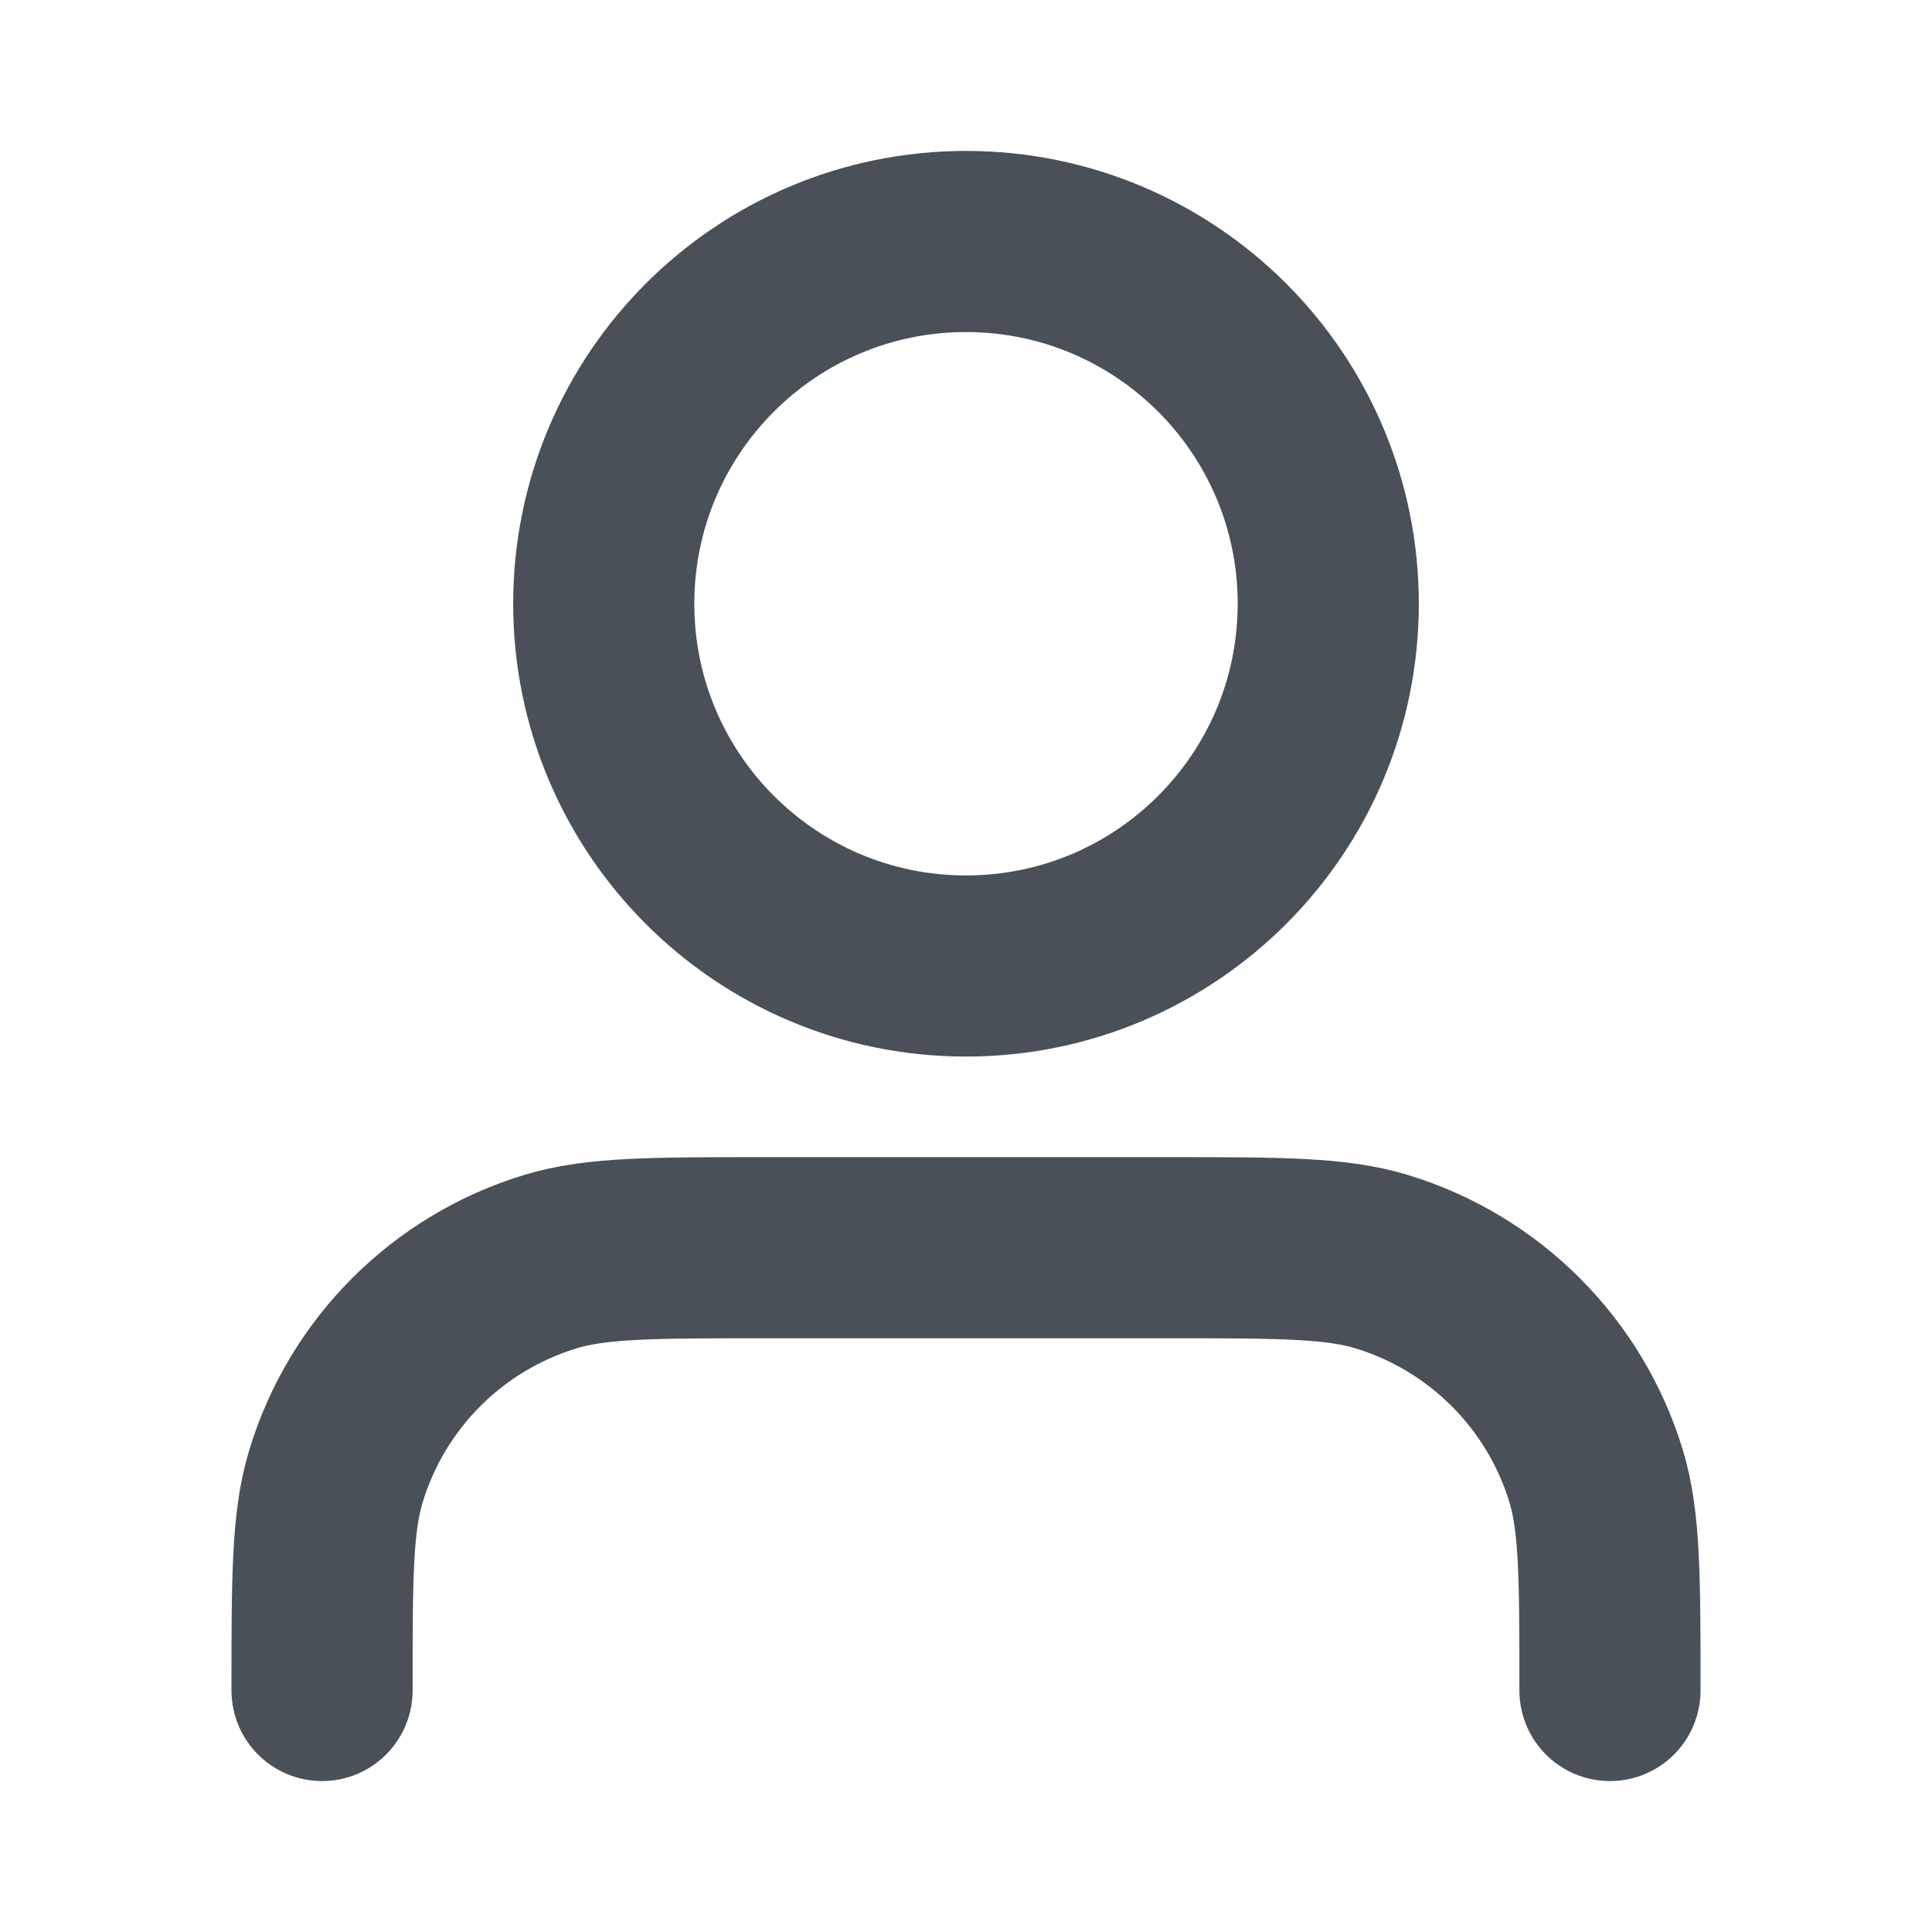
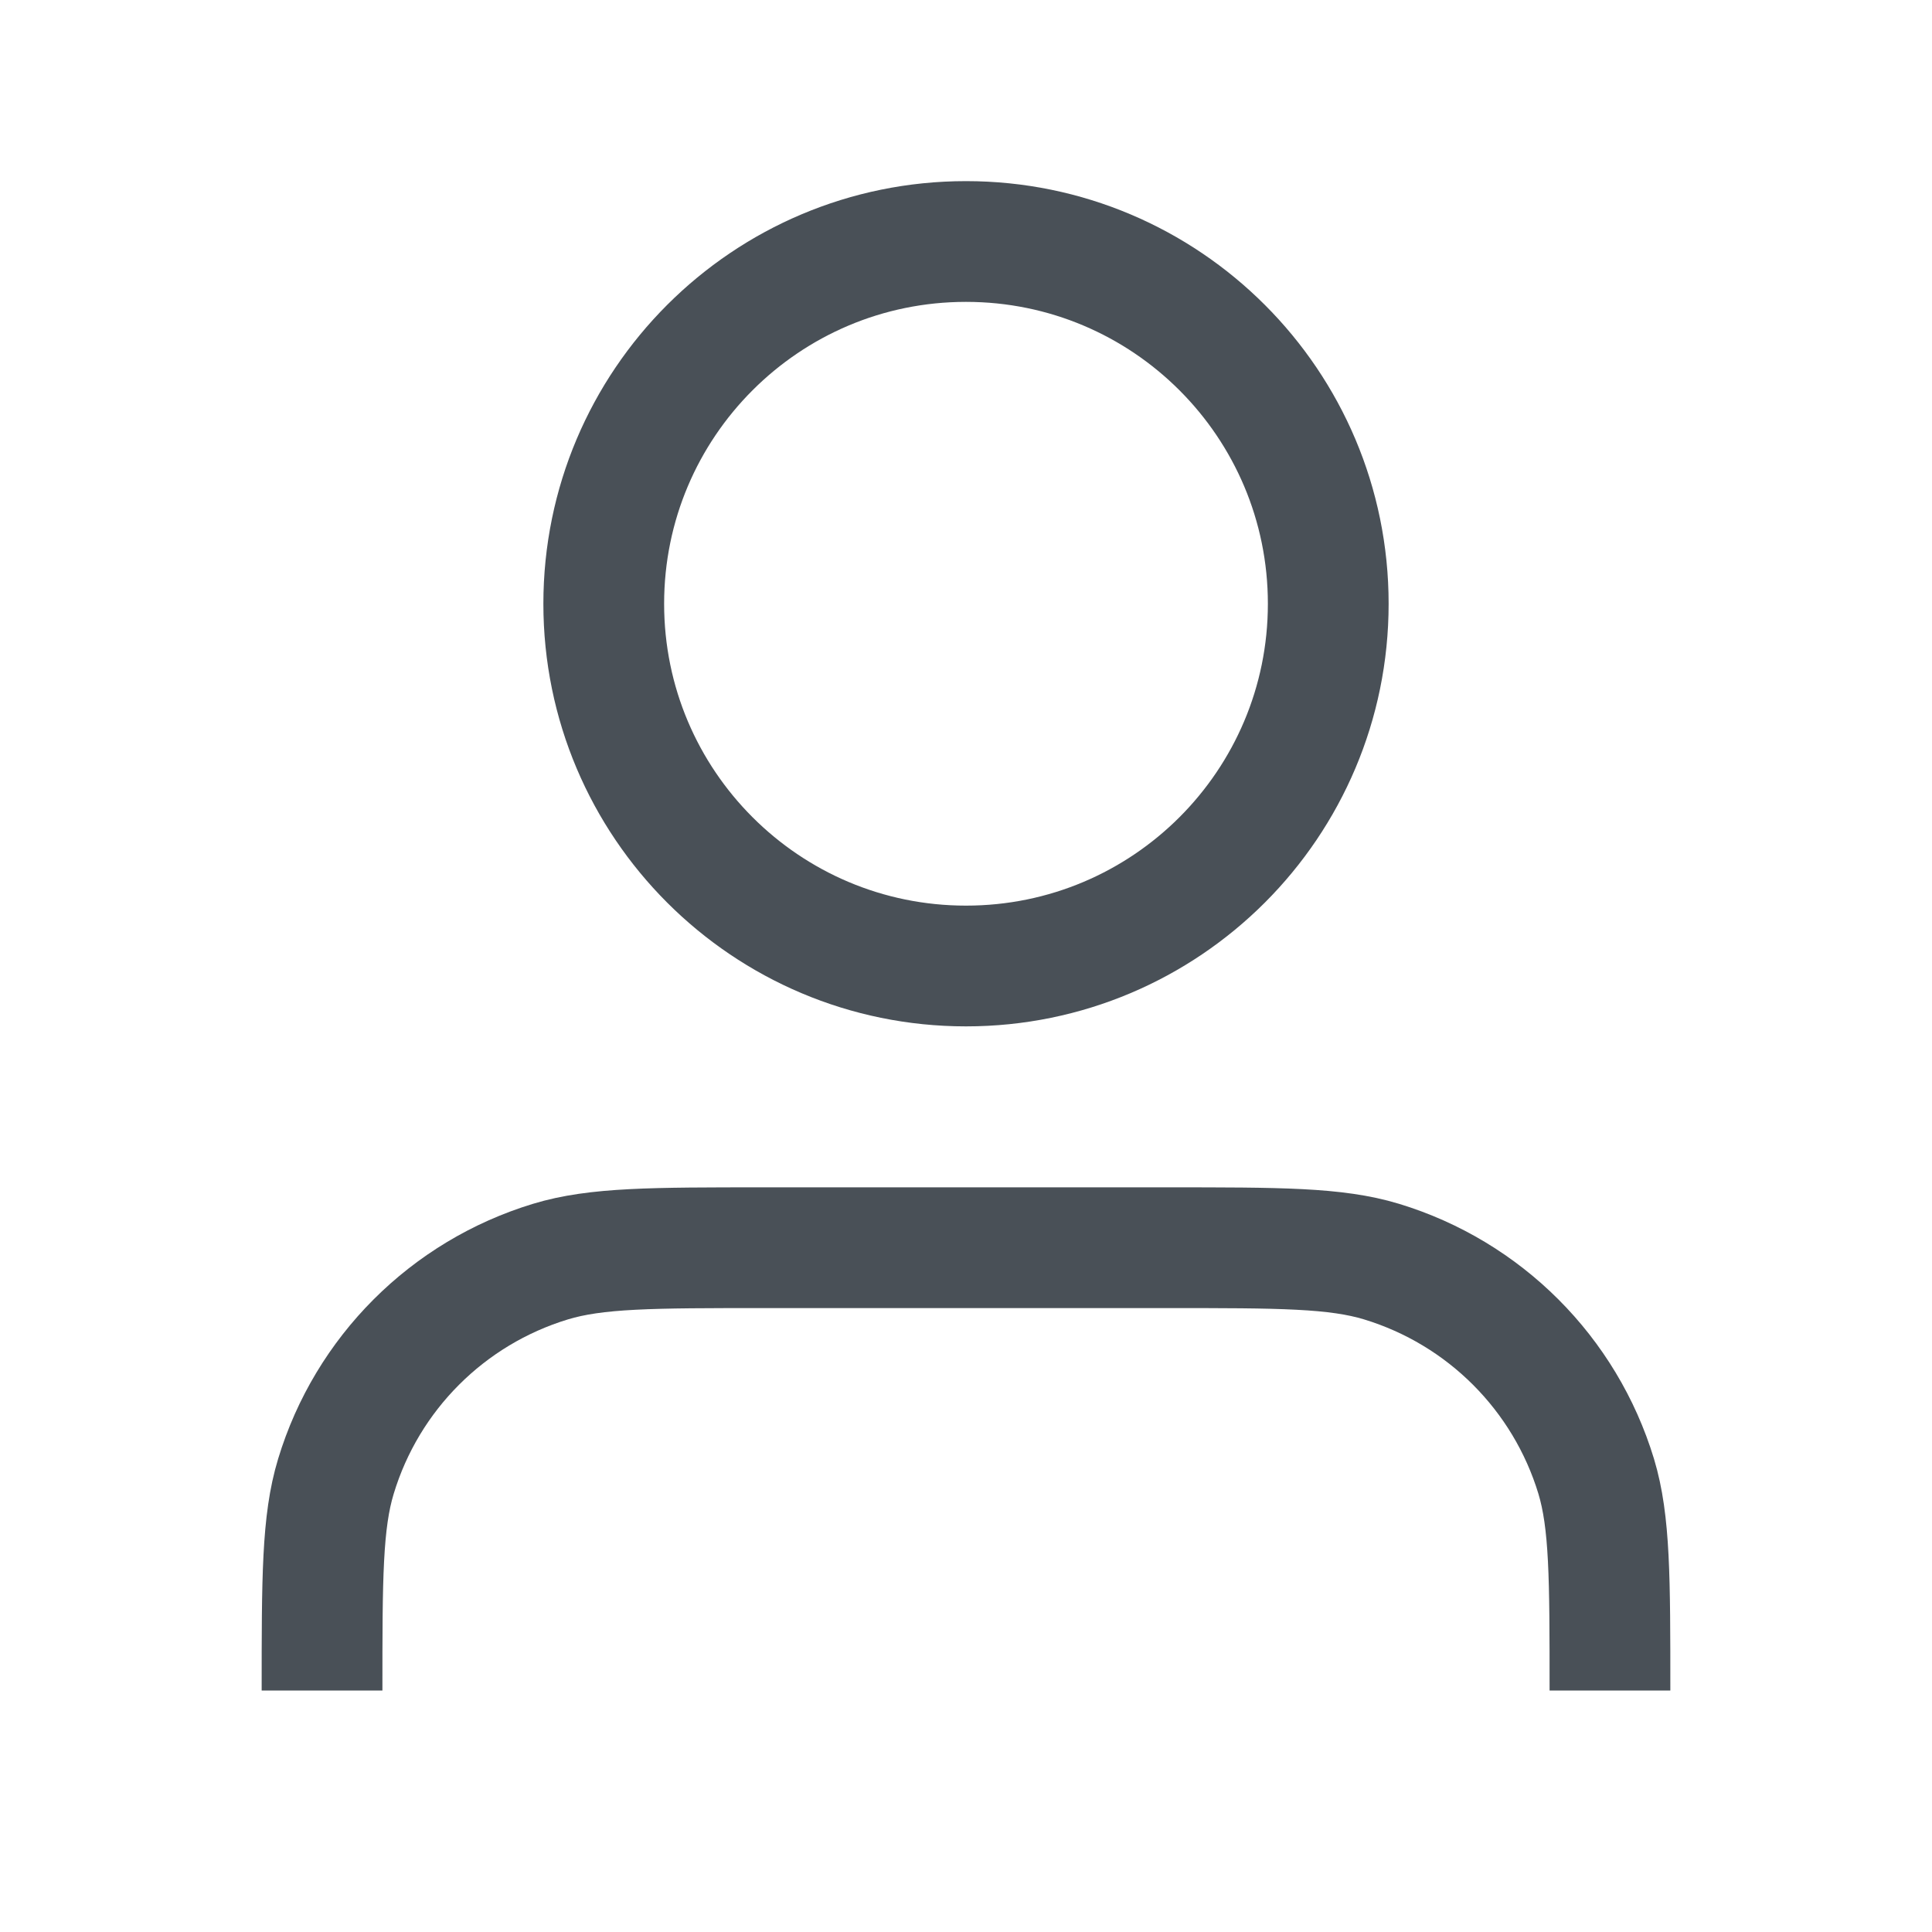
<svg xmlns="http://www.w3.org/2000/svg" width="16" height="16" viewBox="0 0 16 16" fill="none">
-   <path d="M13.333 14C13.333 13.07 13.333 12.604 13.219 12.226C12.96 11.374 12.293 10.707 11.441 10.448C11.062 10.333 10.597 10.333 9.667 10.333H6.333C5.403 10.333 4.938 10.333 4.559 10.448C3.707 10.707 3.04 11.374 2.782 12.226C2.667 12.604 2.667 13.07 2.667 14M11 5C11 6.657 9.657 8 8 8C6.343 8 5 6.657 5 5C5 3.343 6.343 2 8 2C9.657 2 11 3.343 11 5Z" stroke="#495057" stroke-width="1.5" stroke-linecap="round" stroke-linejoin="round" />
+   <path d="M13.333 14C13.333 13.07 13.333 12.604 13.219 12.226C12.96 11.374 12.293 10.707 11.441 10.448C11.062 10.333 10.597 10.333 9.667 10.333H6.333C5.403 10.333 4.938 10.333 4.559 10.448C3.707 10.707 3.04 11.374 2.782 12.226C2.667 12.604 2.667 13.07 2.667 14M11 5C11 6.657 9.657 8 8 8C6.343 8 5 6.657 5 5C5 3.343 6.343 2 8 2C9.657 2 11 3.343 11 5Z" stroke="#495057" strokeWidth="1.5" strokeLinecap="round" strokeLinejoin="round" />
</svg>
